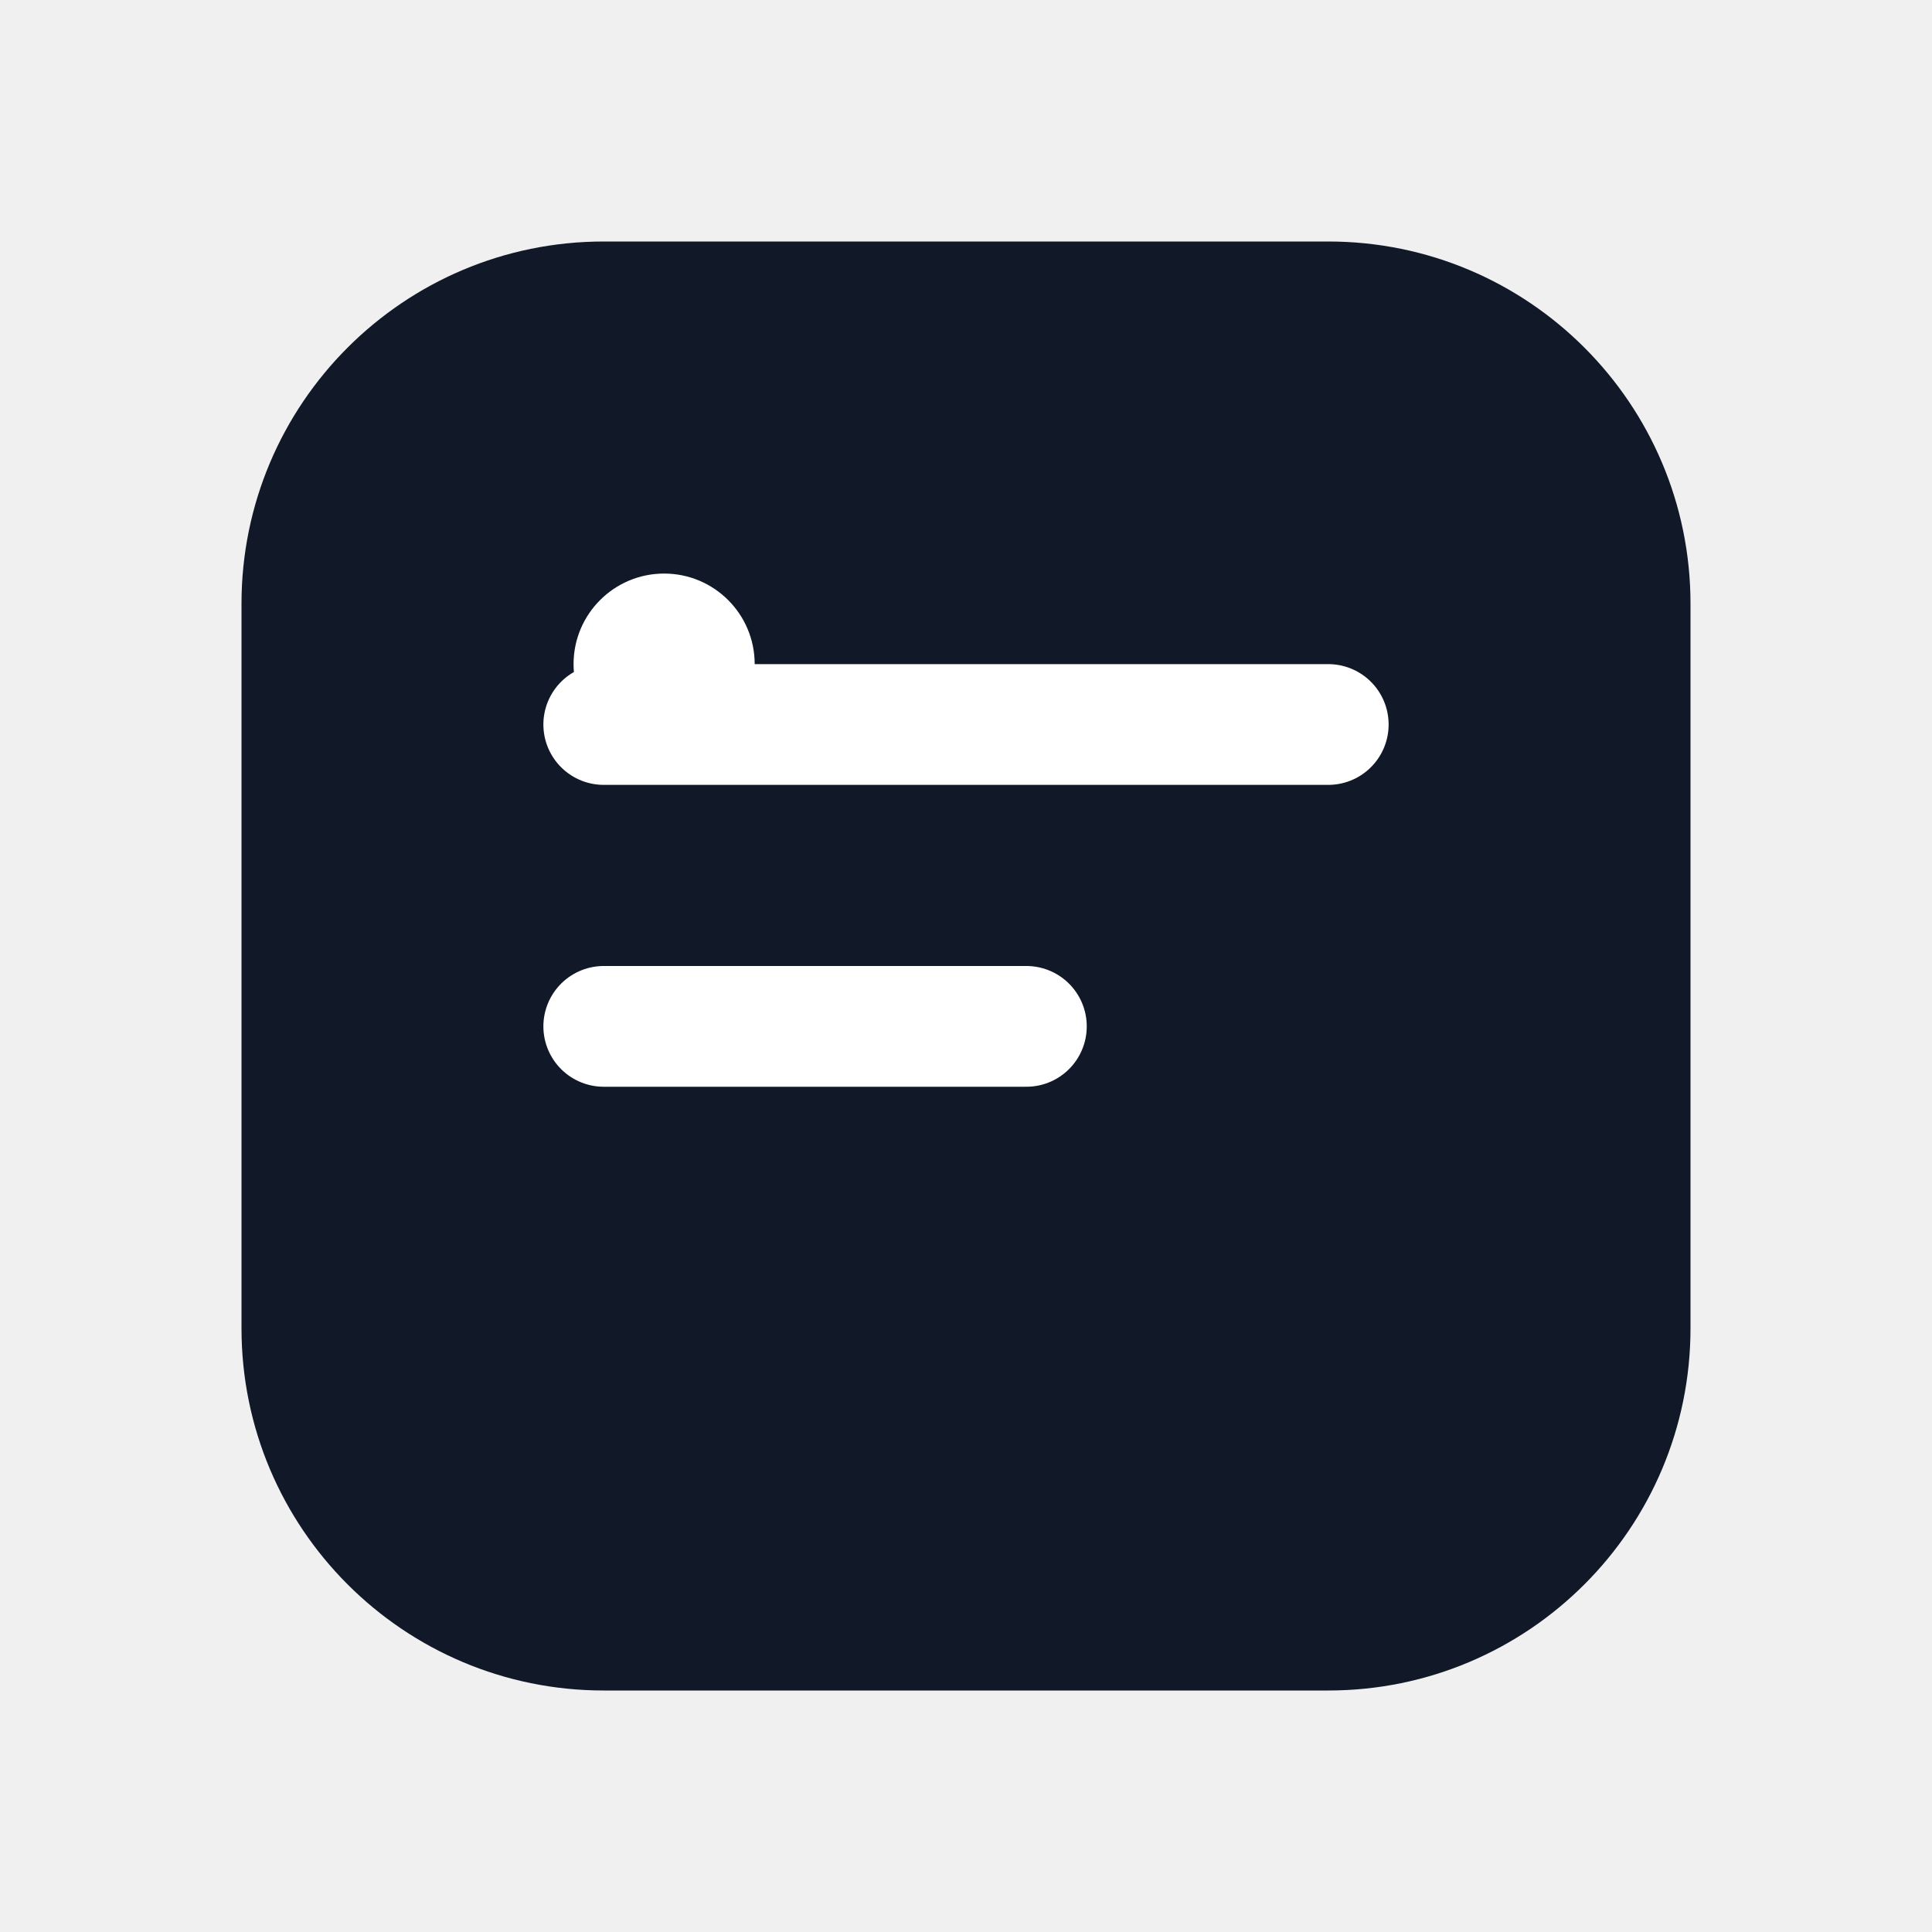
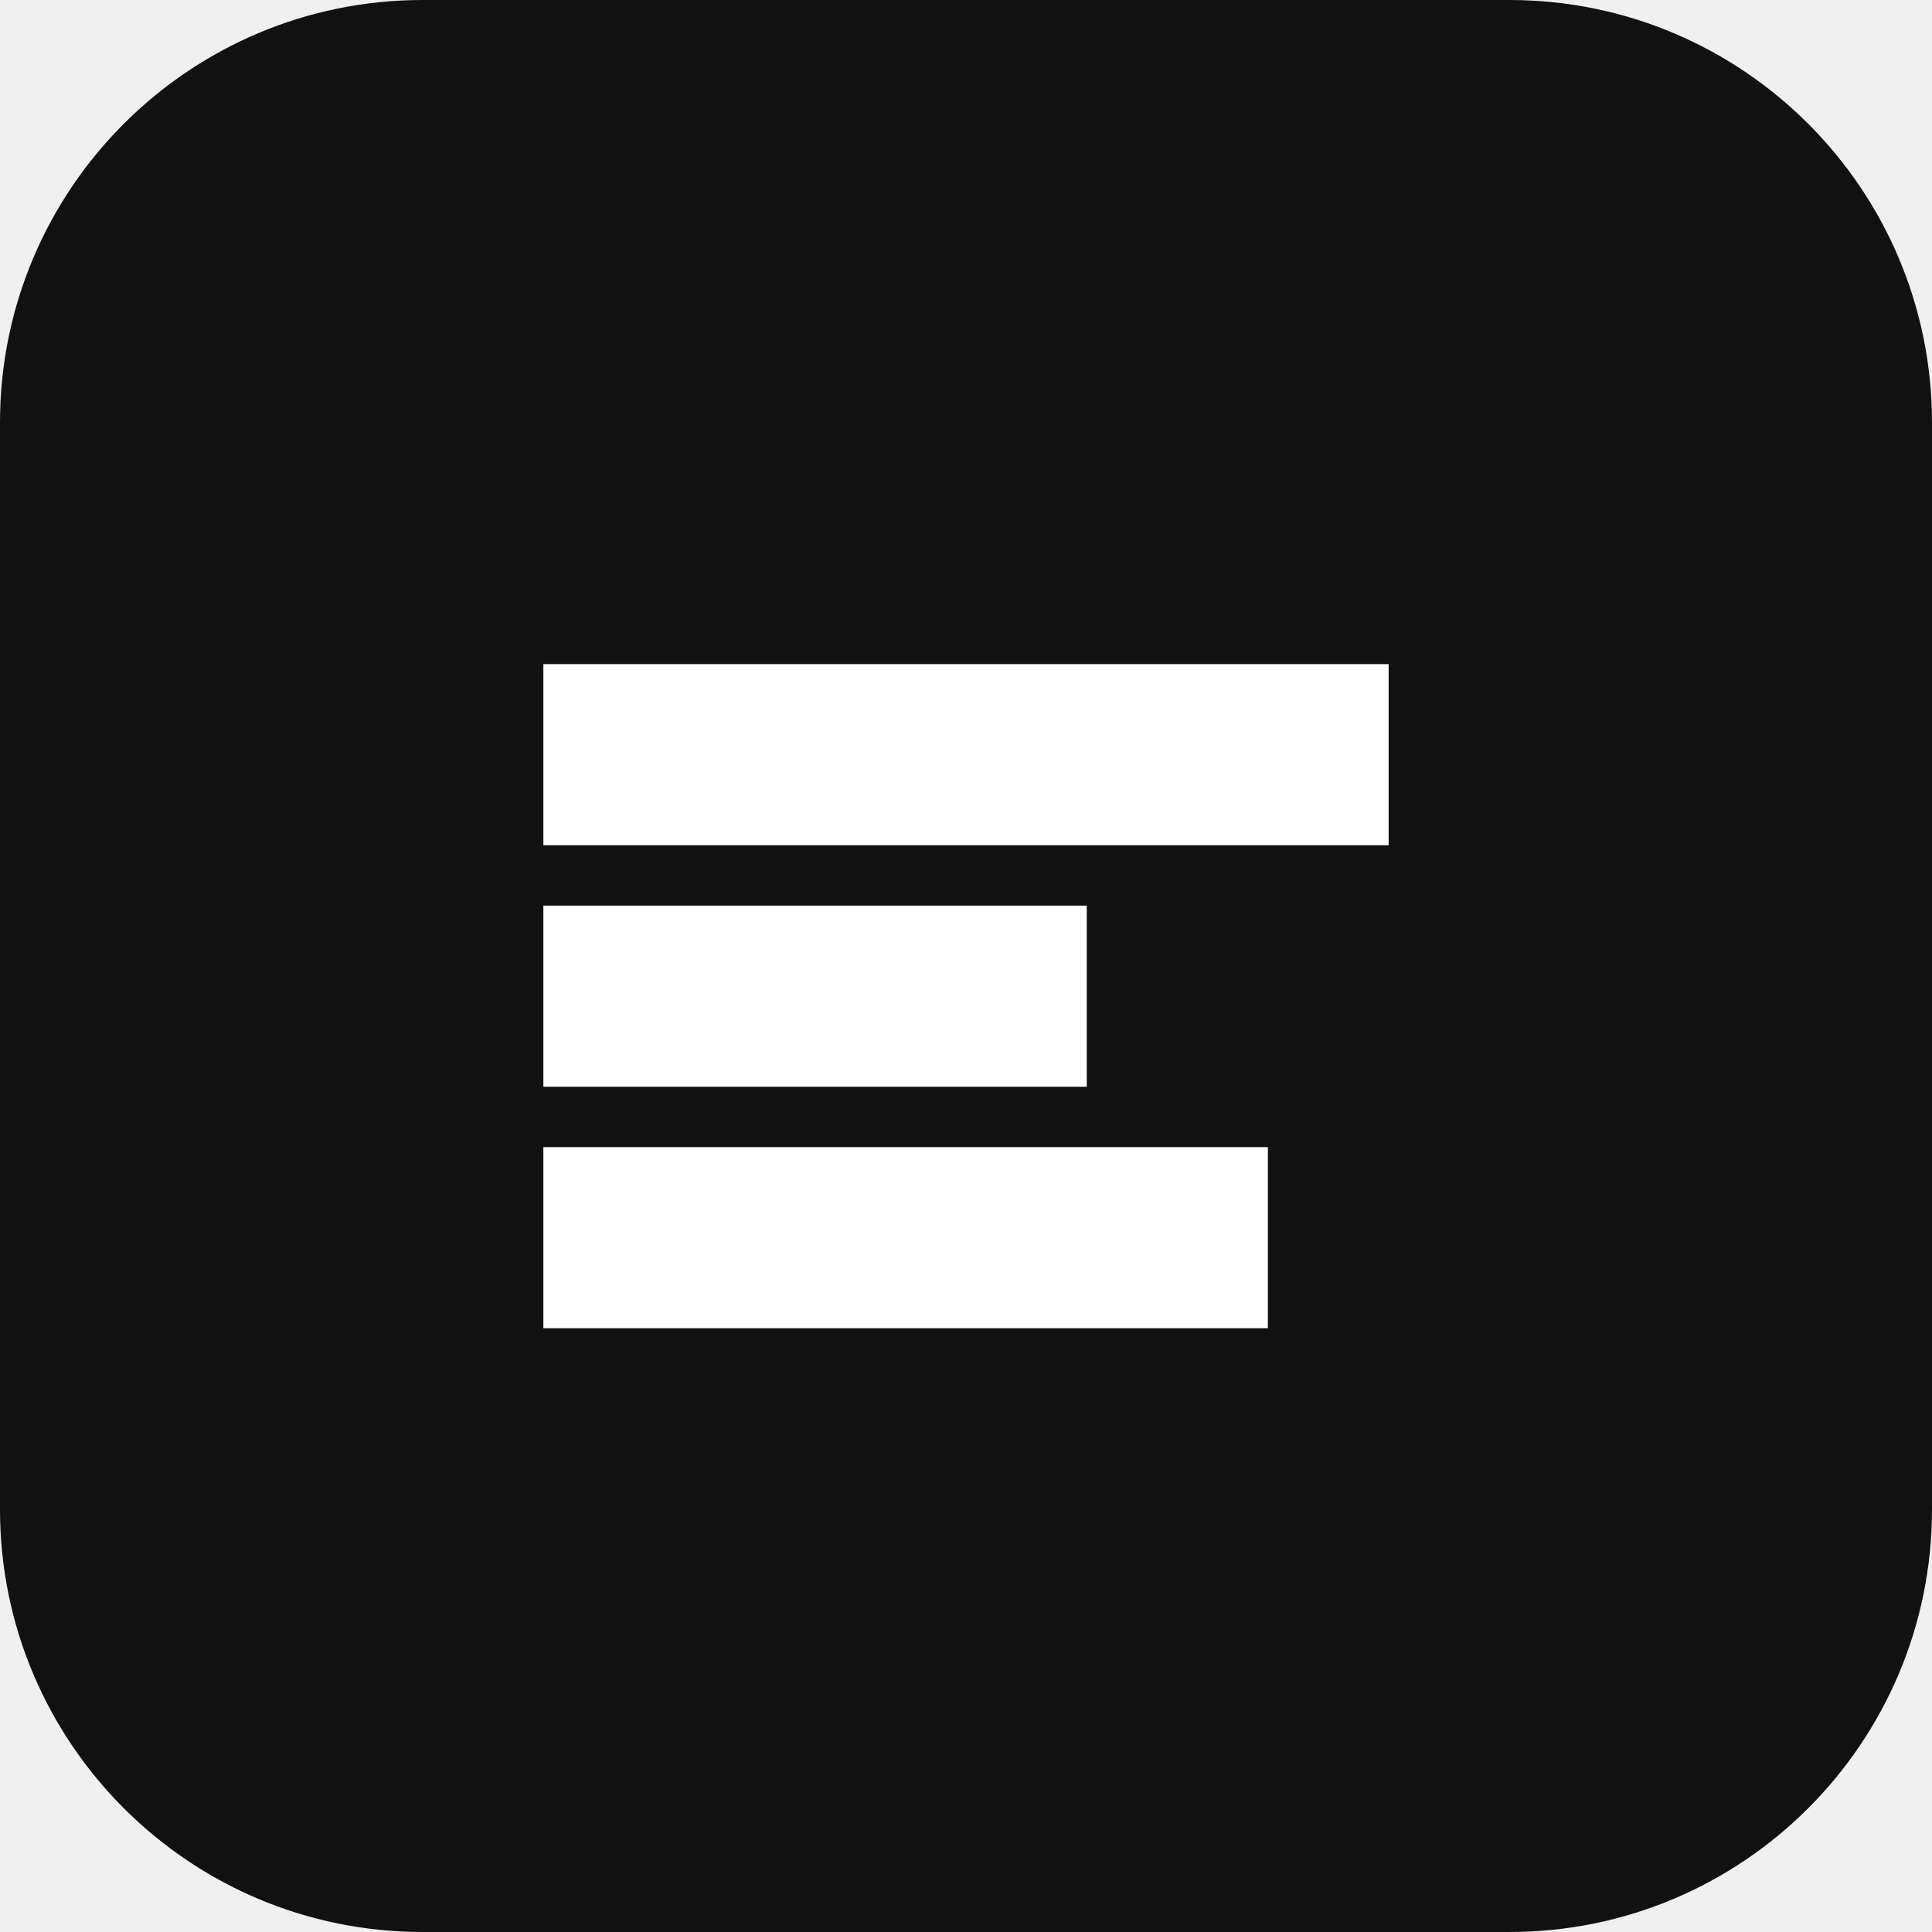
<svg xmlns="http://www.w3.org/2000/svg" viewBox="0 0 64 64">
-   <rect x="8" y="8" width="48" height="48" rx="12" fill="#111827" />
-   <path d="M20 24h24M20 34h14" stroke="#fff" stroke-width="4" stroke-linecap="round" />
-   <circle cx="22" cy="22" r="3" fill="#fff" />
+   <rect width="64" height="64" rx="14" fill="#111111" />
+   <path d="M18 22h28v6H18zM18 30h18v6H18zM18 38h24v6H18z" fill="#ffffff" />
</svg>
